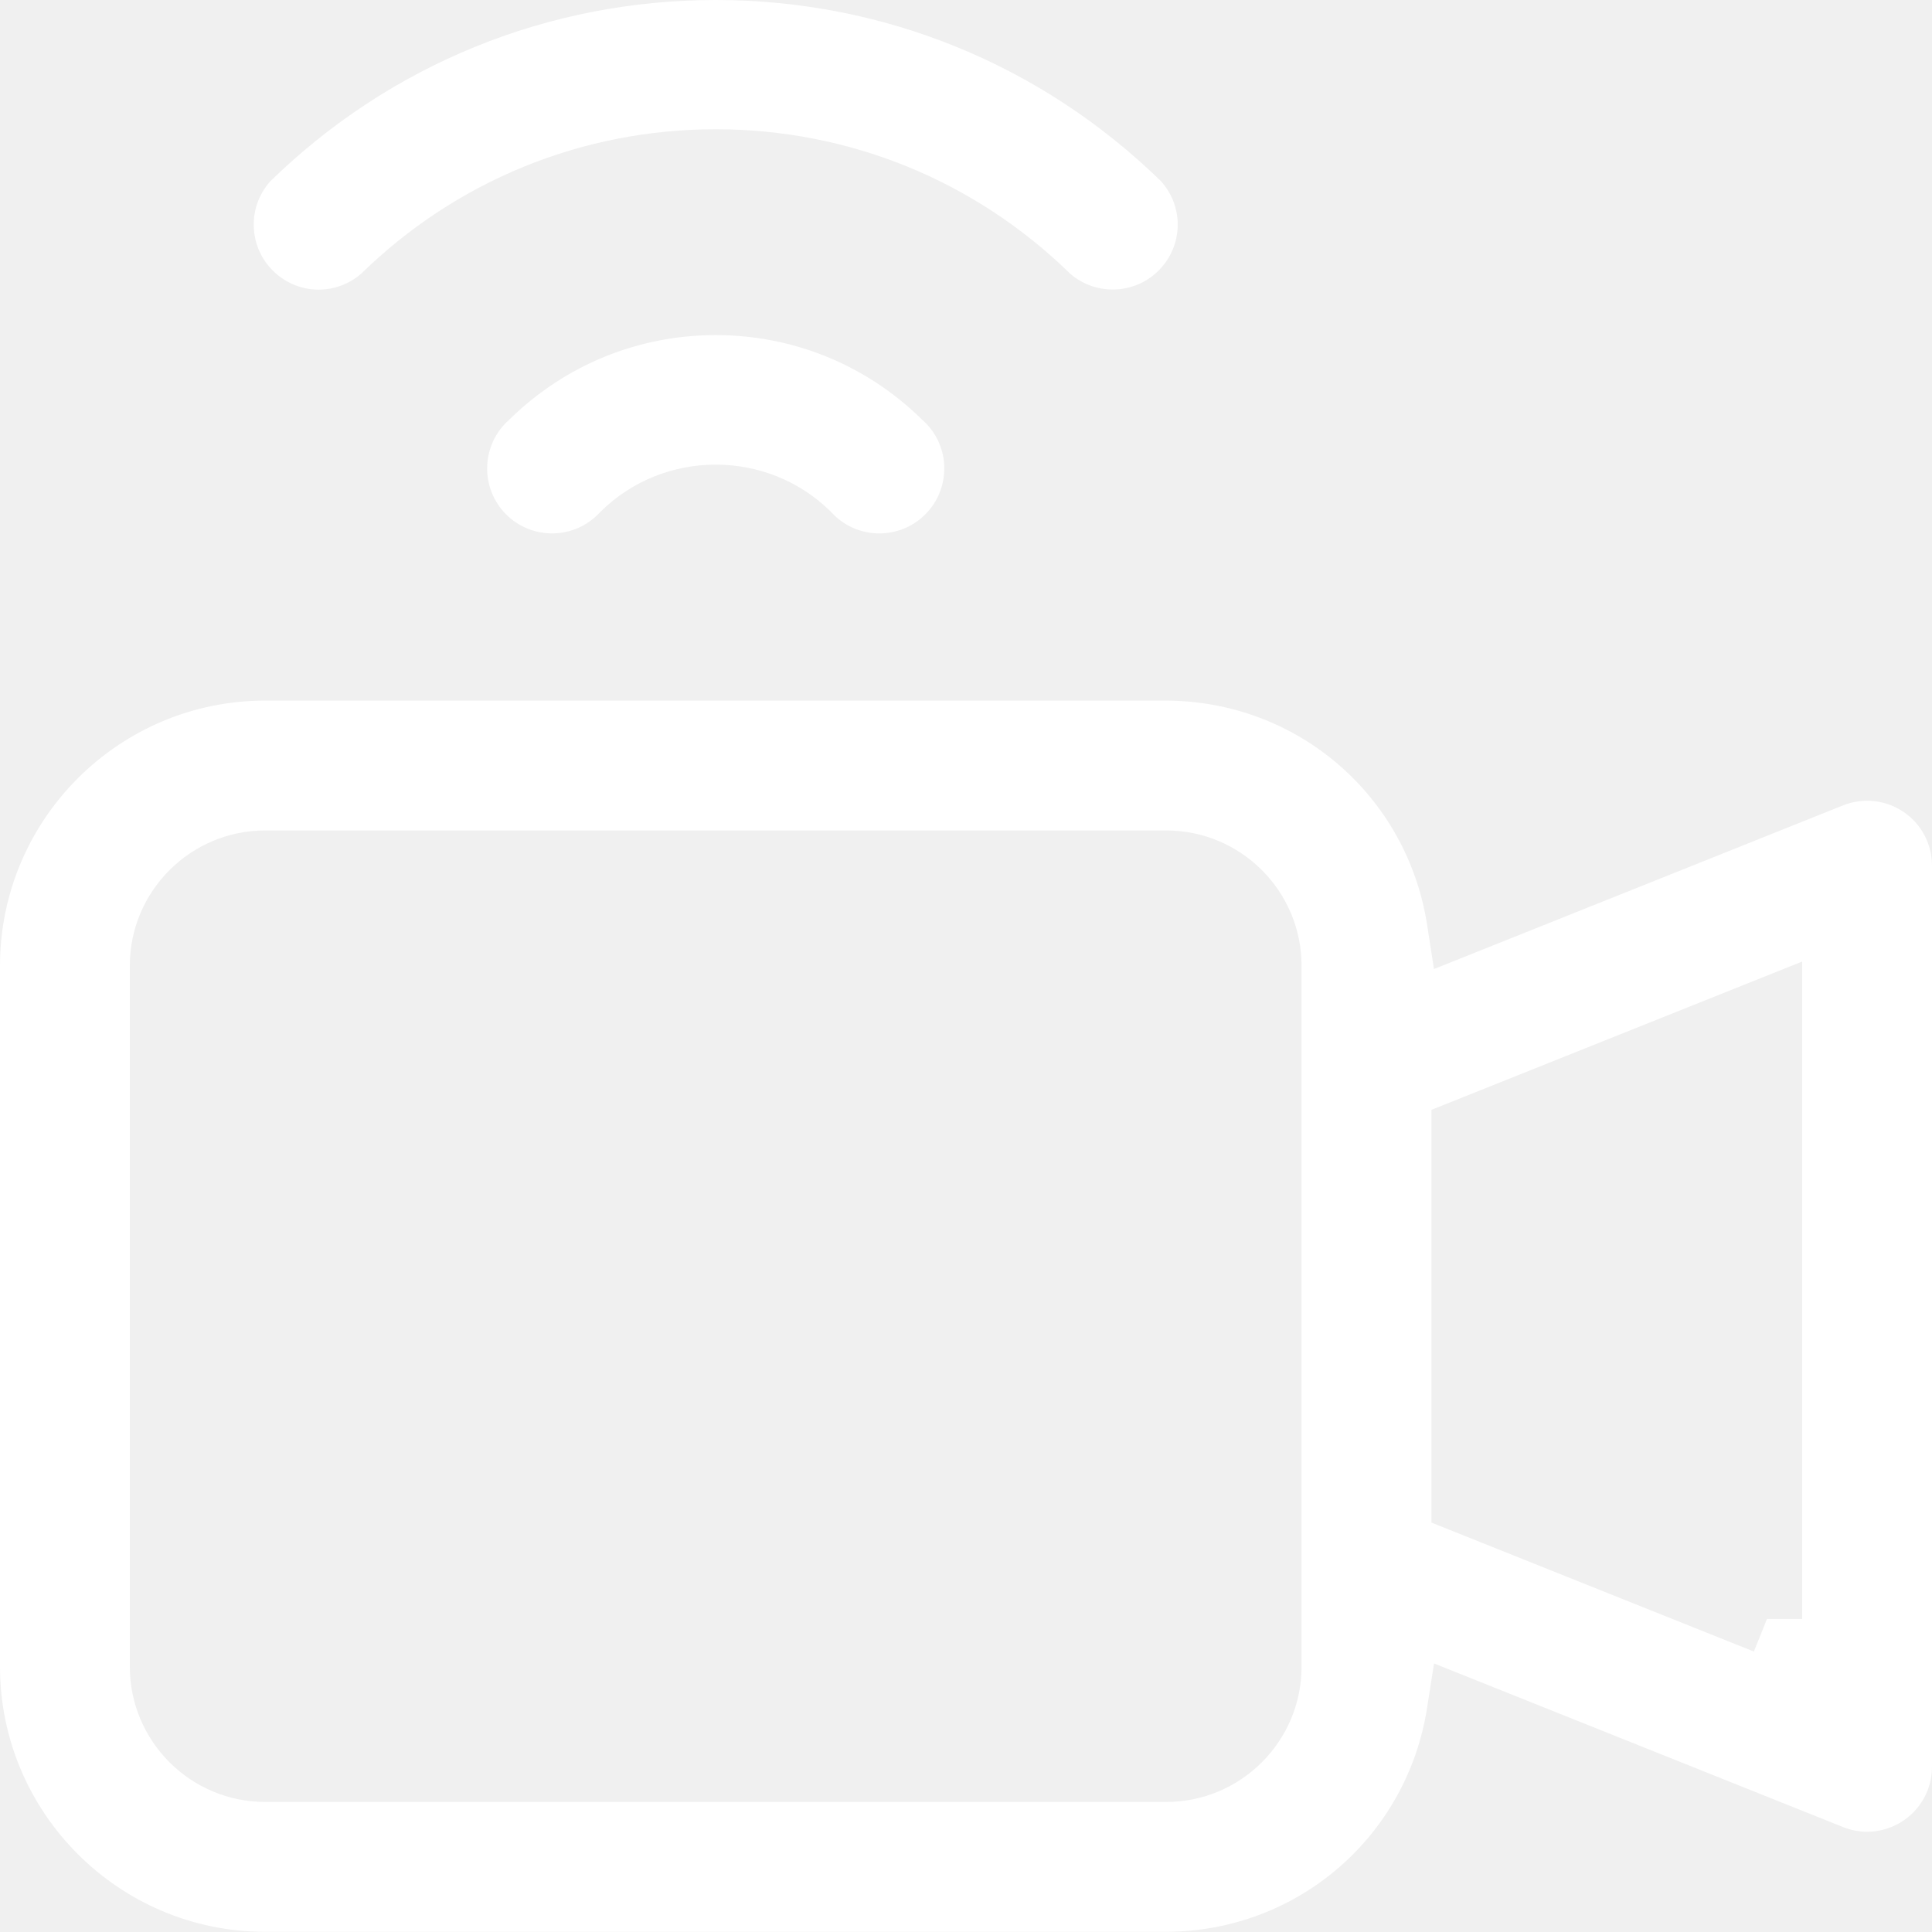
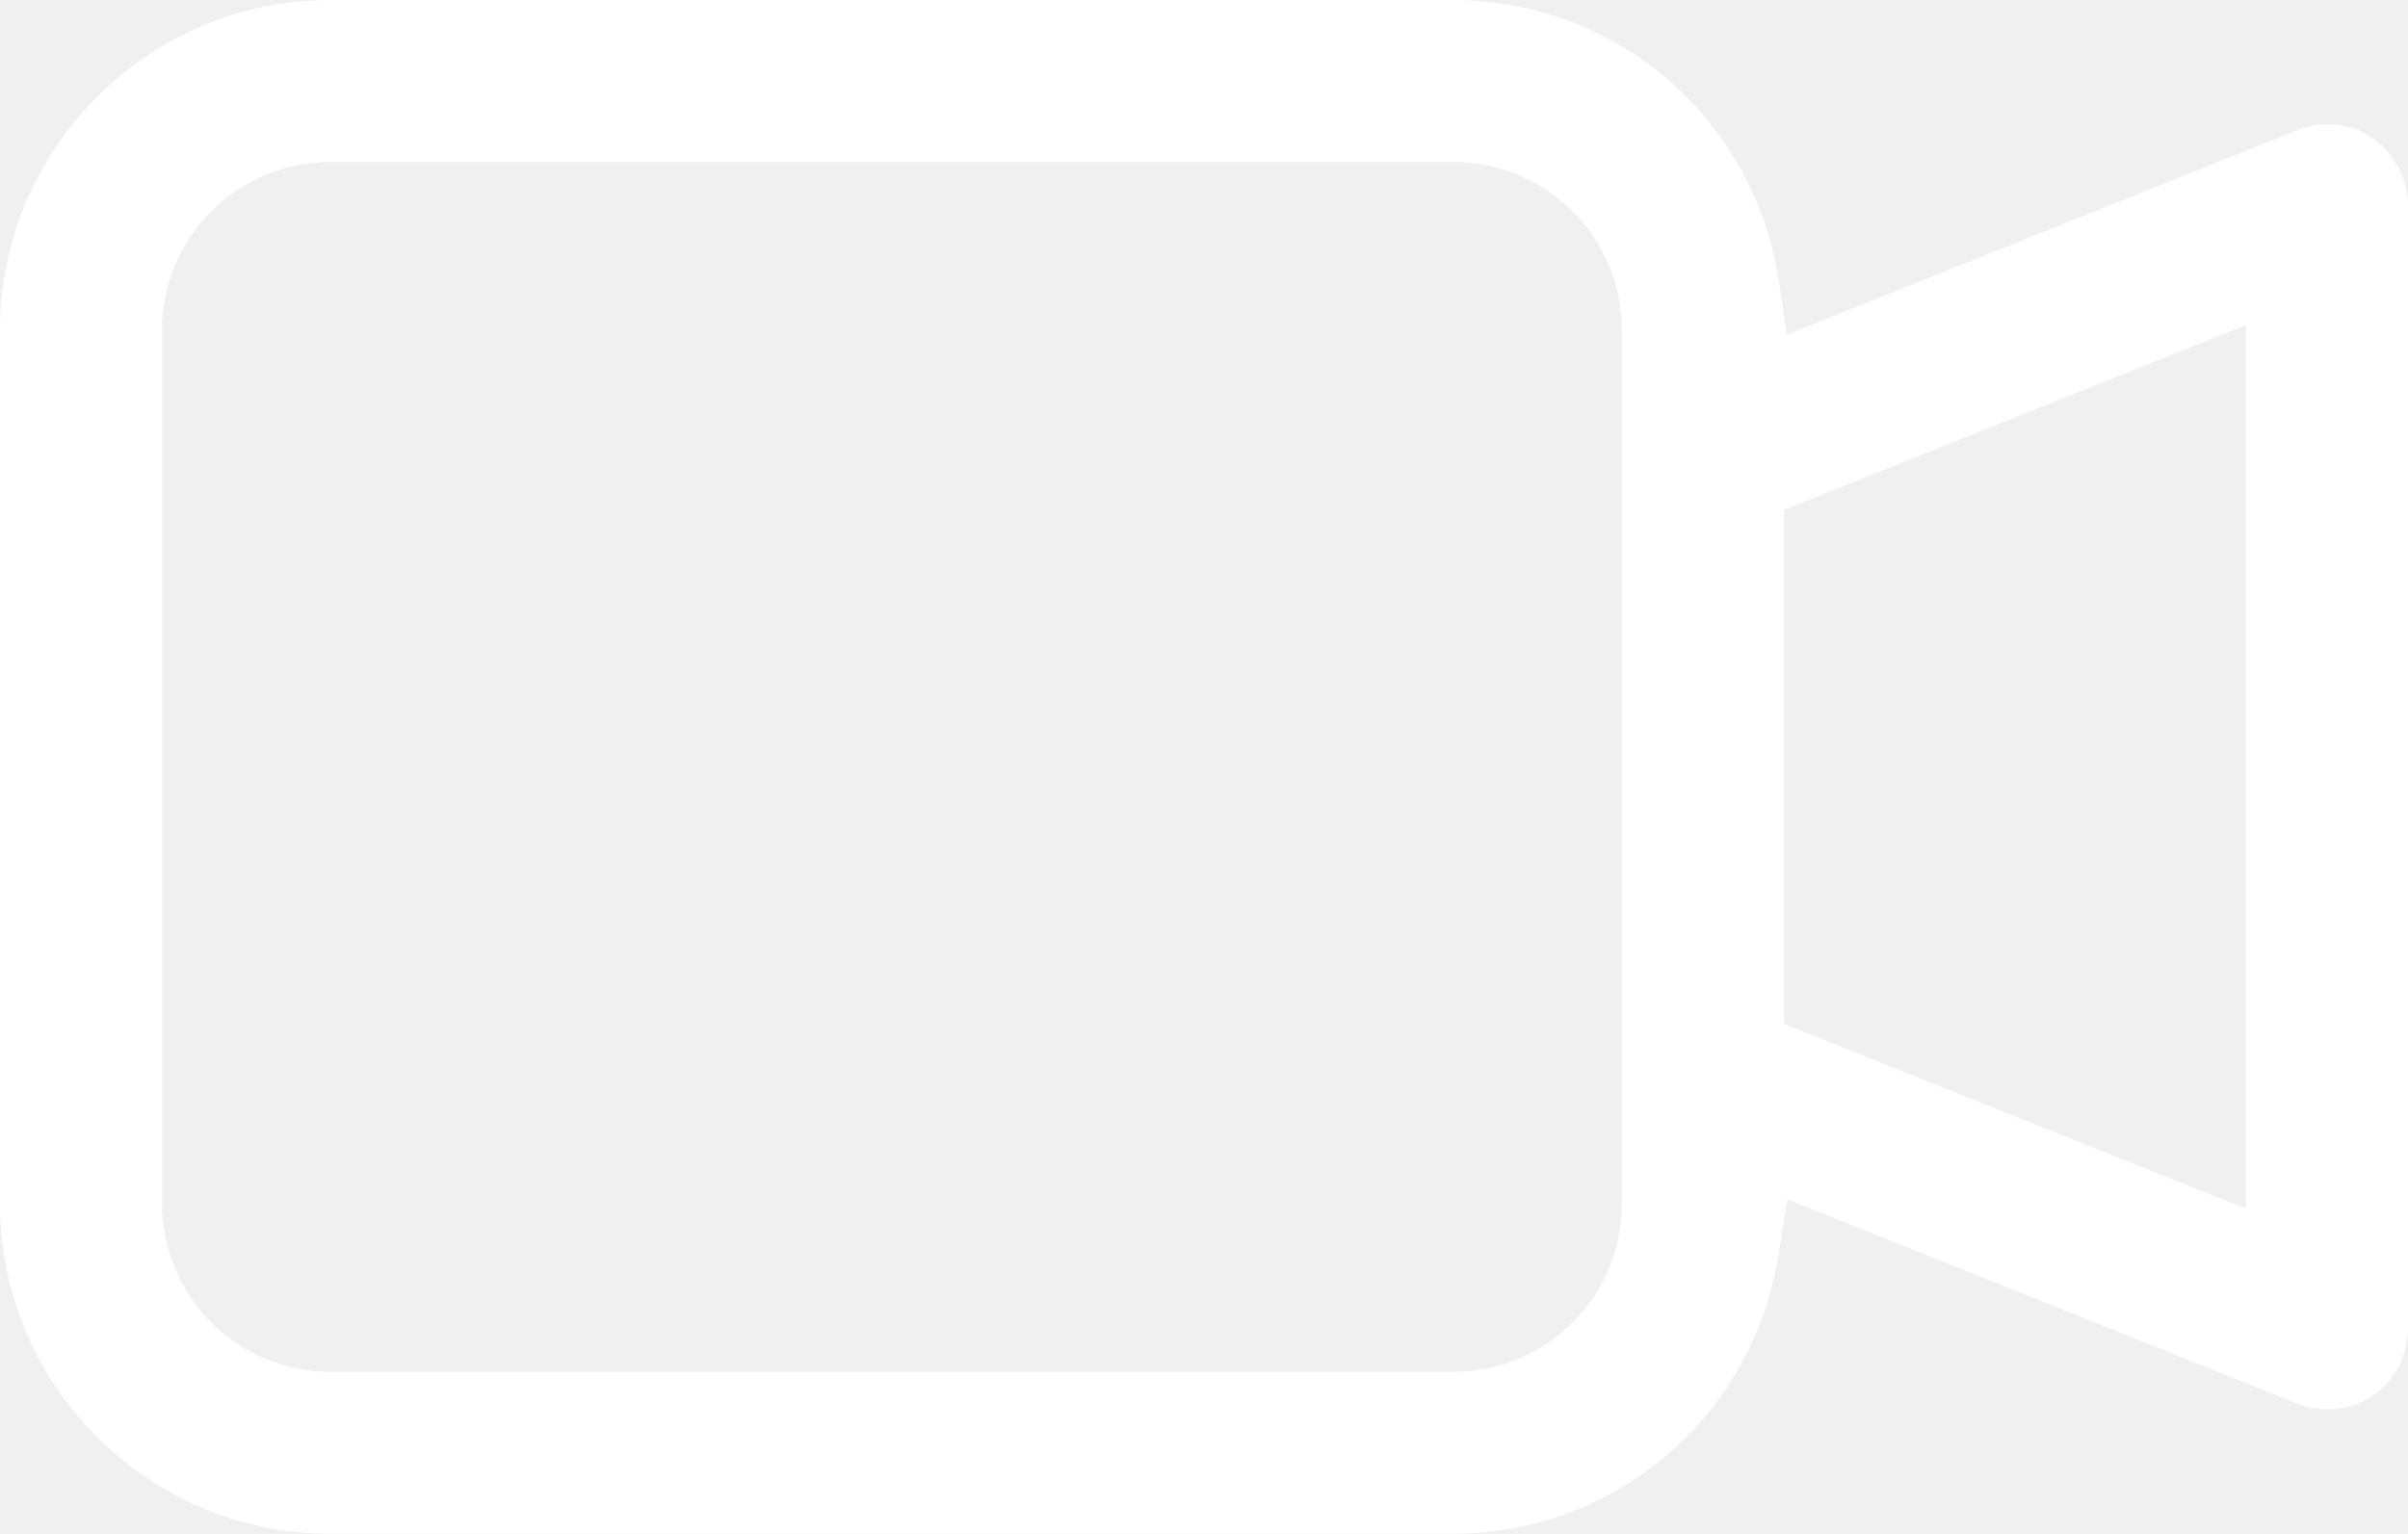
- <svg xmlns="http://www.w3.org/2000/svg" id="Layer_2" data-name="Layer 2" viewBox="0 0 411.66 411.62">
-   <defs>
-     <style>
-       .cls-1 {
-         fill: #fff;
-       }
-     </style>
-   </defs>
-   <g id="Layer_42" data-name="Layer 42">
-     <path class="cls-1" d="m405.59,172.99c-3.81-2.57-8.63-3.08-12.89-1.38l-87.16,34.87-1.44-9.32c-4.27-27.64-27.66-47.78-55.63-47.88H56.5c-31.16,0-56.5,25.35-56.5,56.5v149.34c0,31.15,25.34,56.5,56.5,56.5h192c27.93-.1,51.33-20.23,55.6-47.86l1.45-9.32,87.15,34.86c3.43,1.37,7.19,1.33,10.58-.13,3.4-1.46,6.02-4.15,7.4-7.58.65-1.64.98-3.37.98-5.14v-192c0-4.6-2.27-8.88-6.07-11.46Zm-128.26,182.13c0,15.89-12.93,28.83-28.83,28.83H56.5c-15.9,0-28.84-12.94-28.84-28.83v-149.34c0-15.9,12.94-28.83,28.84-28.83h192c15.9,0,28.83,12.93,28.83,28.83v149.34Zm106.67-10.16h-7.51l-2.78,6.94-68.71-27.48v-87.94l79-31.6v140.08Z" />
-     <path class="cls-1" d="m247.42,57.07c-5.04,5.65-13.72,6.19-19.42,1.22-20.3-19.83-47.11-30.75-75.5-30.75s-55.2,10.92-75.51,30.75c-5.34,4.66-13.26,4.56-18.48-.27-2.71-2.5-4.29-5.92-4.43-9.61-.15-3.63,1.11-7.11,3.54-9.81C83.15,13.71,116.83,0,152.5,0s69.35,13.71,94.87,38.6c4.74,5.26,4.77,13.17.05,18.47Z" />
-     <path class="cls-1" d="m201.19,100.38c-.15,3.69-1.72,7.1-4.44,9.61-5.6,5.18-14.37,4.83-19.54-.77l-.25-.26c-13.49-13.28-35.44-13.28-48.92,0l-.25.26c-.3.32-.63.64-.96.93-5.69,5.08-14.45,4.58-19.53-1.12-5.07-5.69-4.57-14.45,1.12-19.53l.25-.23c11.79-11.52,27.35-17.87,43.83-17.87s32.04,6.35,43.82,17.87l.25.23c.33.3.66.62.96.94,2.51,2.72,3.81,6.24,3.66,9.94Z" />
+ <svg xmlns="http://www.w3.org/2000/svg" version="1.1" id="Layer_2_00000165948508772438119370000011154756745996490149_" x="0px" y="0px" viewBox="0 0 411.7 262.3" style="enable-background:new 0 0 411.7 262.3;" xml:space="preserve">
+   <style type="text/css">
+ 	.st0{fill:#FFFFFF;}
+ </style>
+   <g>
+     <path class="st0" d="M411.7,34.3c0-0.2,0-0.5-0.1-0.8c0-0.2,0-0.3-0.1-0.5c-0.1-0.6-0.2-1.3-0.4-1.9c0-0.1-0.1-0.2-0.1-0.3   c-0.1-0.2-0.1-0.4-0.2-0.5c-1-2.7-2.8-5-5.2-6.7c-1.4-1-3-1.7-4.6-2h-0.1c-0.3-0.1-0.6-0.1-1-0.2c-0.3-0.1-0.7-0.1-1-0.1   c-2.1-0.2-4.2,0.2-6.2,1l-87.1,34.9h-0.1l-1.4-9.3C299.8,20.2,276.4,0.1,248.5,0h-192C25.3,0,0,25.4,0,56.5v149.3   c0,31.1,25.3,56.5,56.5,56.5h192c27.9-0.1,51.3-20.2,55.6-47.9l1.5-9.3l0,0l87.1,34.9c2,0.8,4.1,1.1,6.2,1c0.3,0,0.7-0.1,1-0.1   c0.3-0.1,0.6-0.1,1-0.2h0.1c0.8-0.2,1.6-0.4,2.3-0.7c3.4-1.5,6-4.1,7.4-7.6c0-0.1,0.1-0.3,0.1-0.4c0.1-0.2,0.1-0.4,0.2-0.5   c0-0.1,0.1-0.2,0.1-0.3c0.2-0.6,0.3-1.2,0.4-1.9c0-0.2,0.1-0.3,0.1-0.5s0.1-0.5,0.1-0.8c0-0.2,0-0.5,0-0.8V35.1   C411.7,34.8,411.7,34.6,411.7,34.3z M277.3,205.8c0,15.9-12.9,28.8-28.8,28.8h-192c-15.9,0-28.8-12.9-28.8-28.8V56.5   c0-15.9,12.9-28.8,28.8-28.8h192c15.9,0,28.8,12.9,28.8,28.8V205.8z M384,206.7l-10.3-4.1l0,0L305,175.1V87.2l68.7-27.5l10.3-4.1   V206.7z" />
  </g>
</svg>
